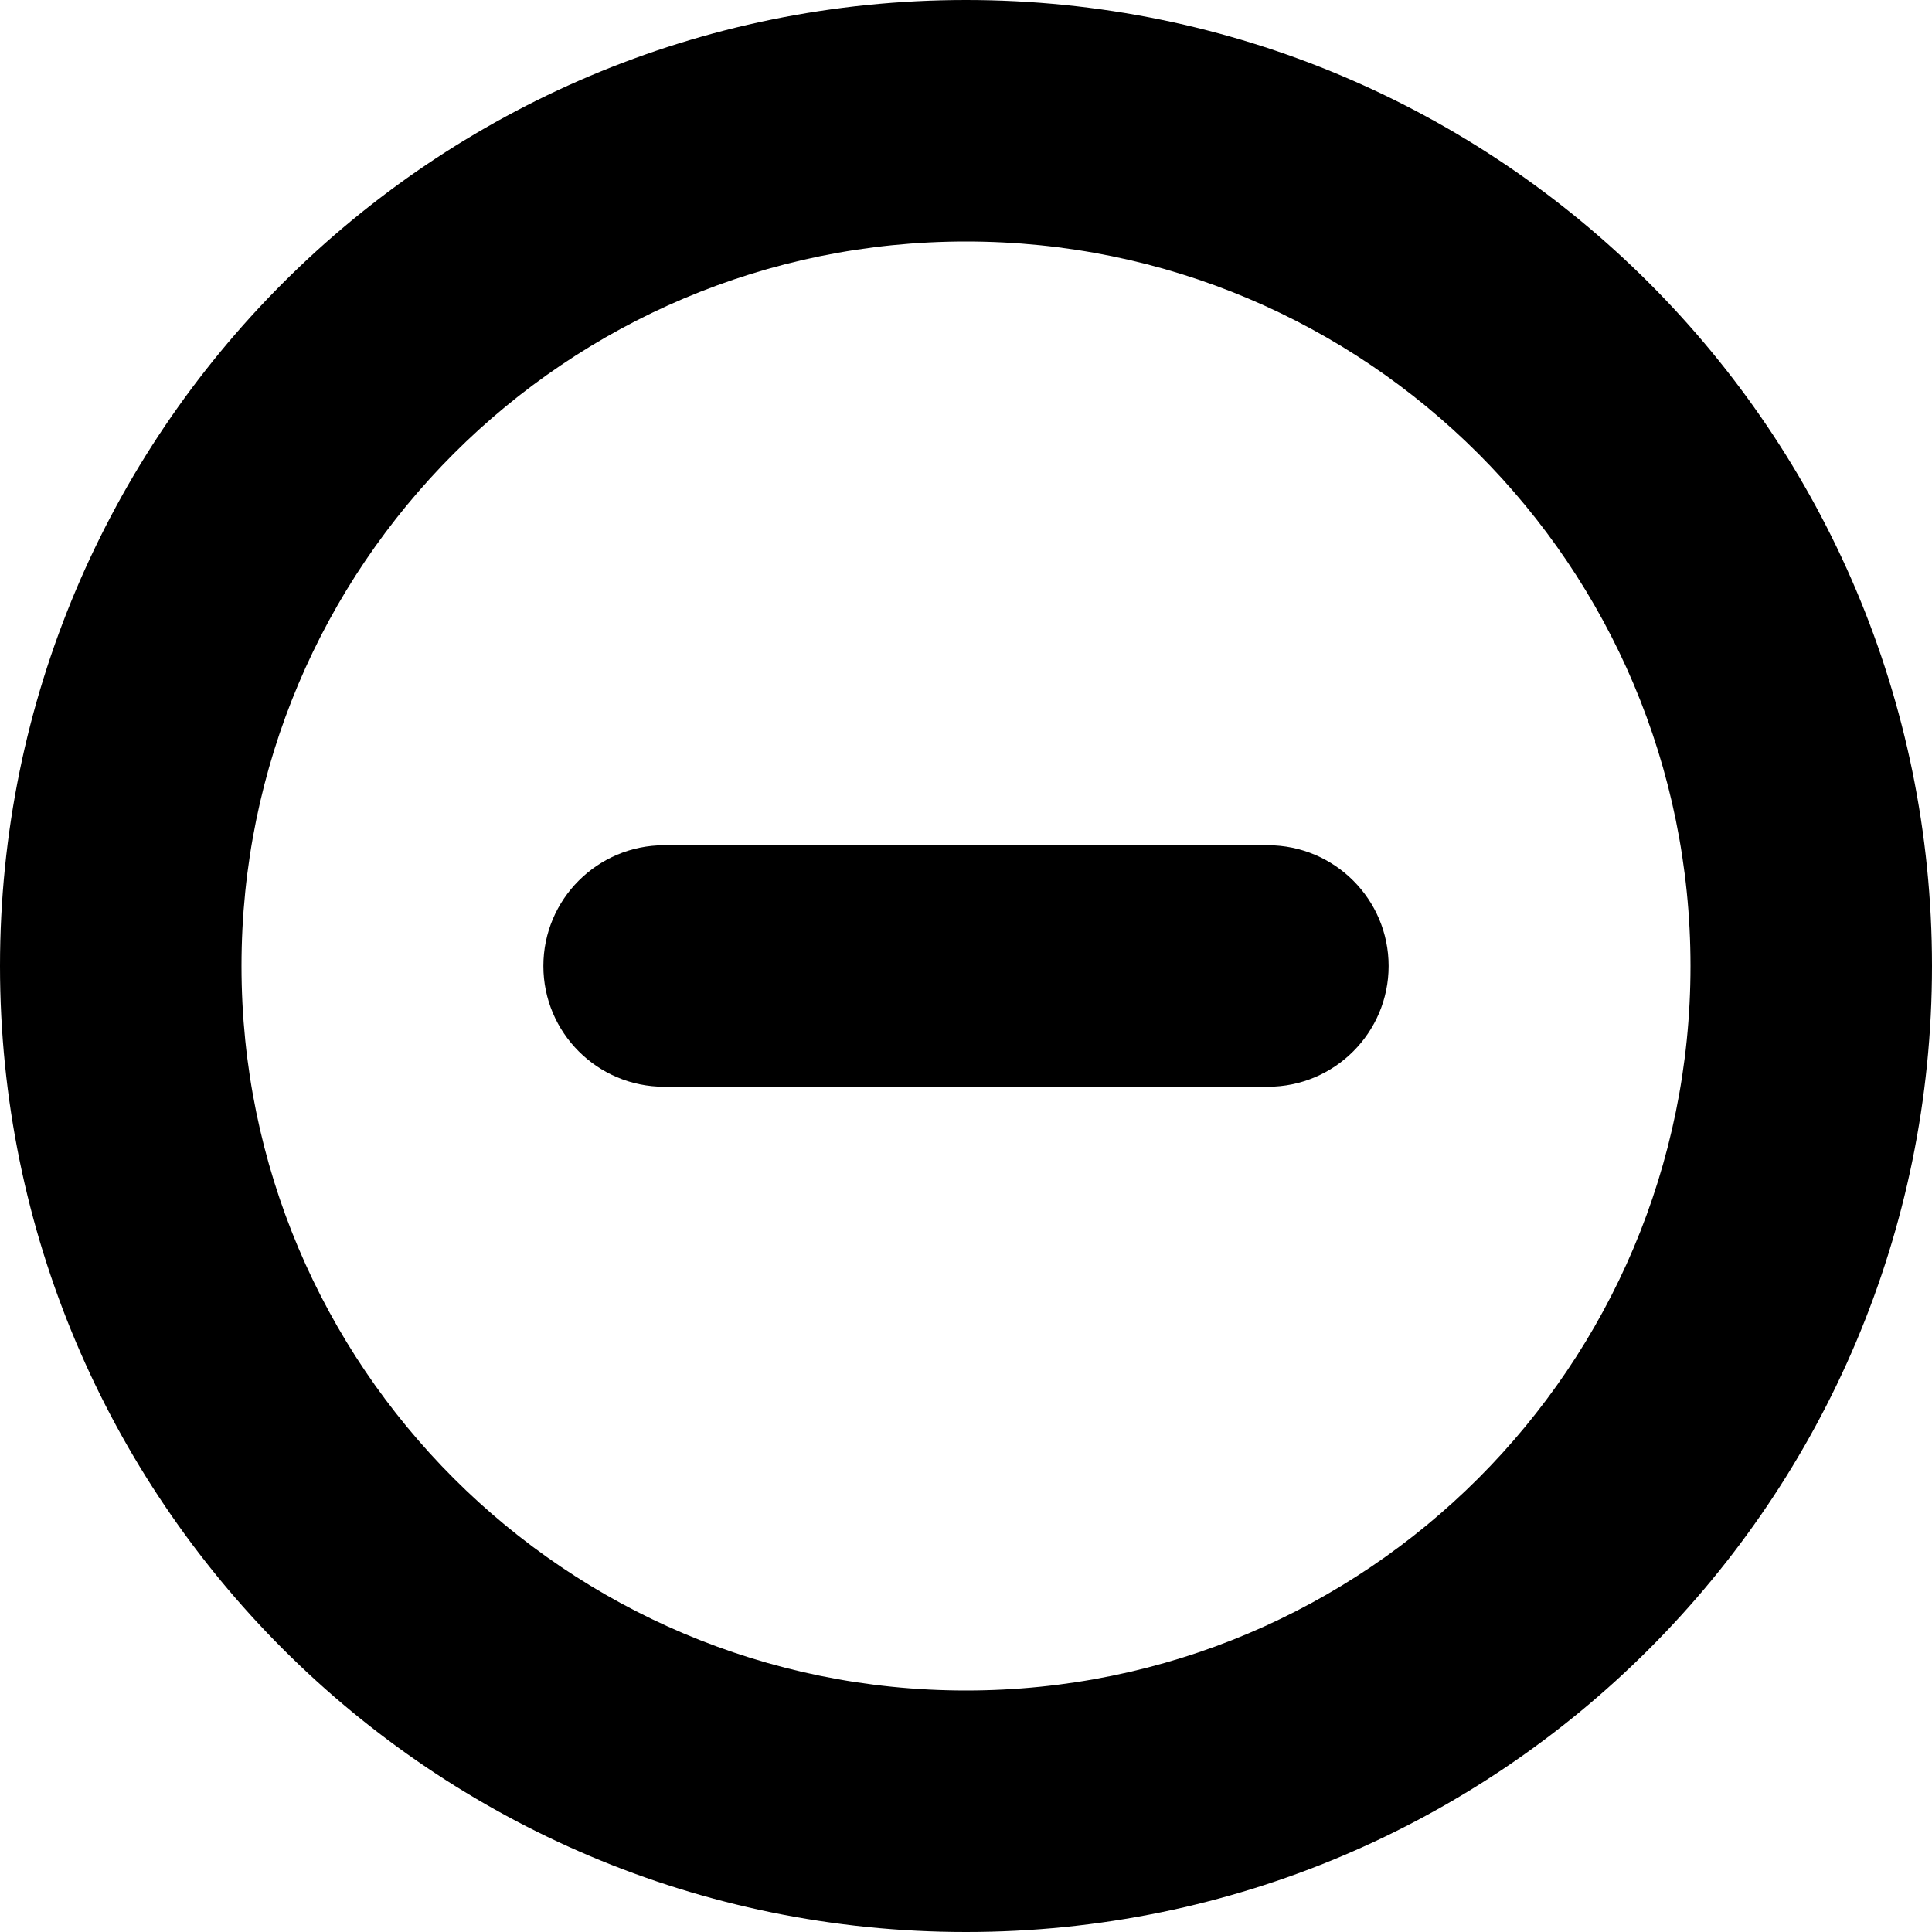
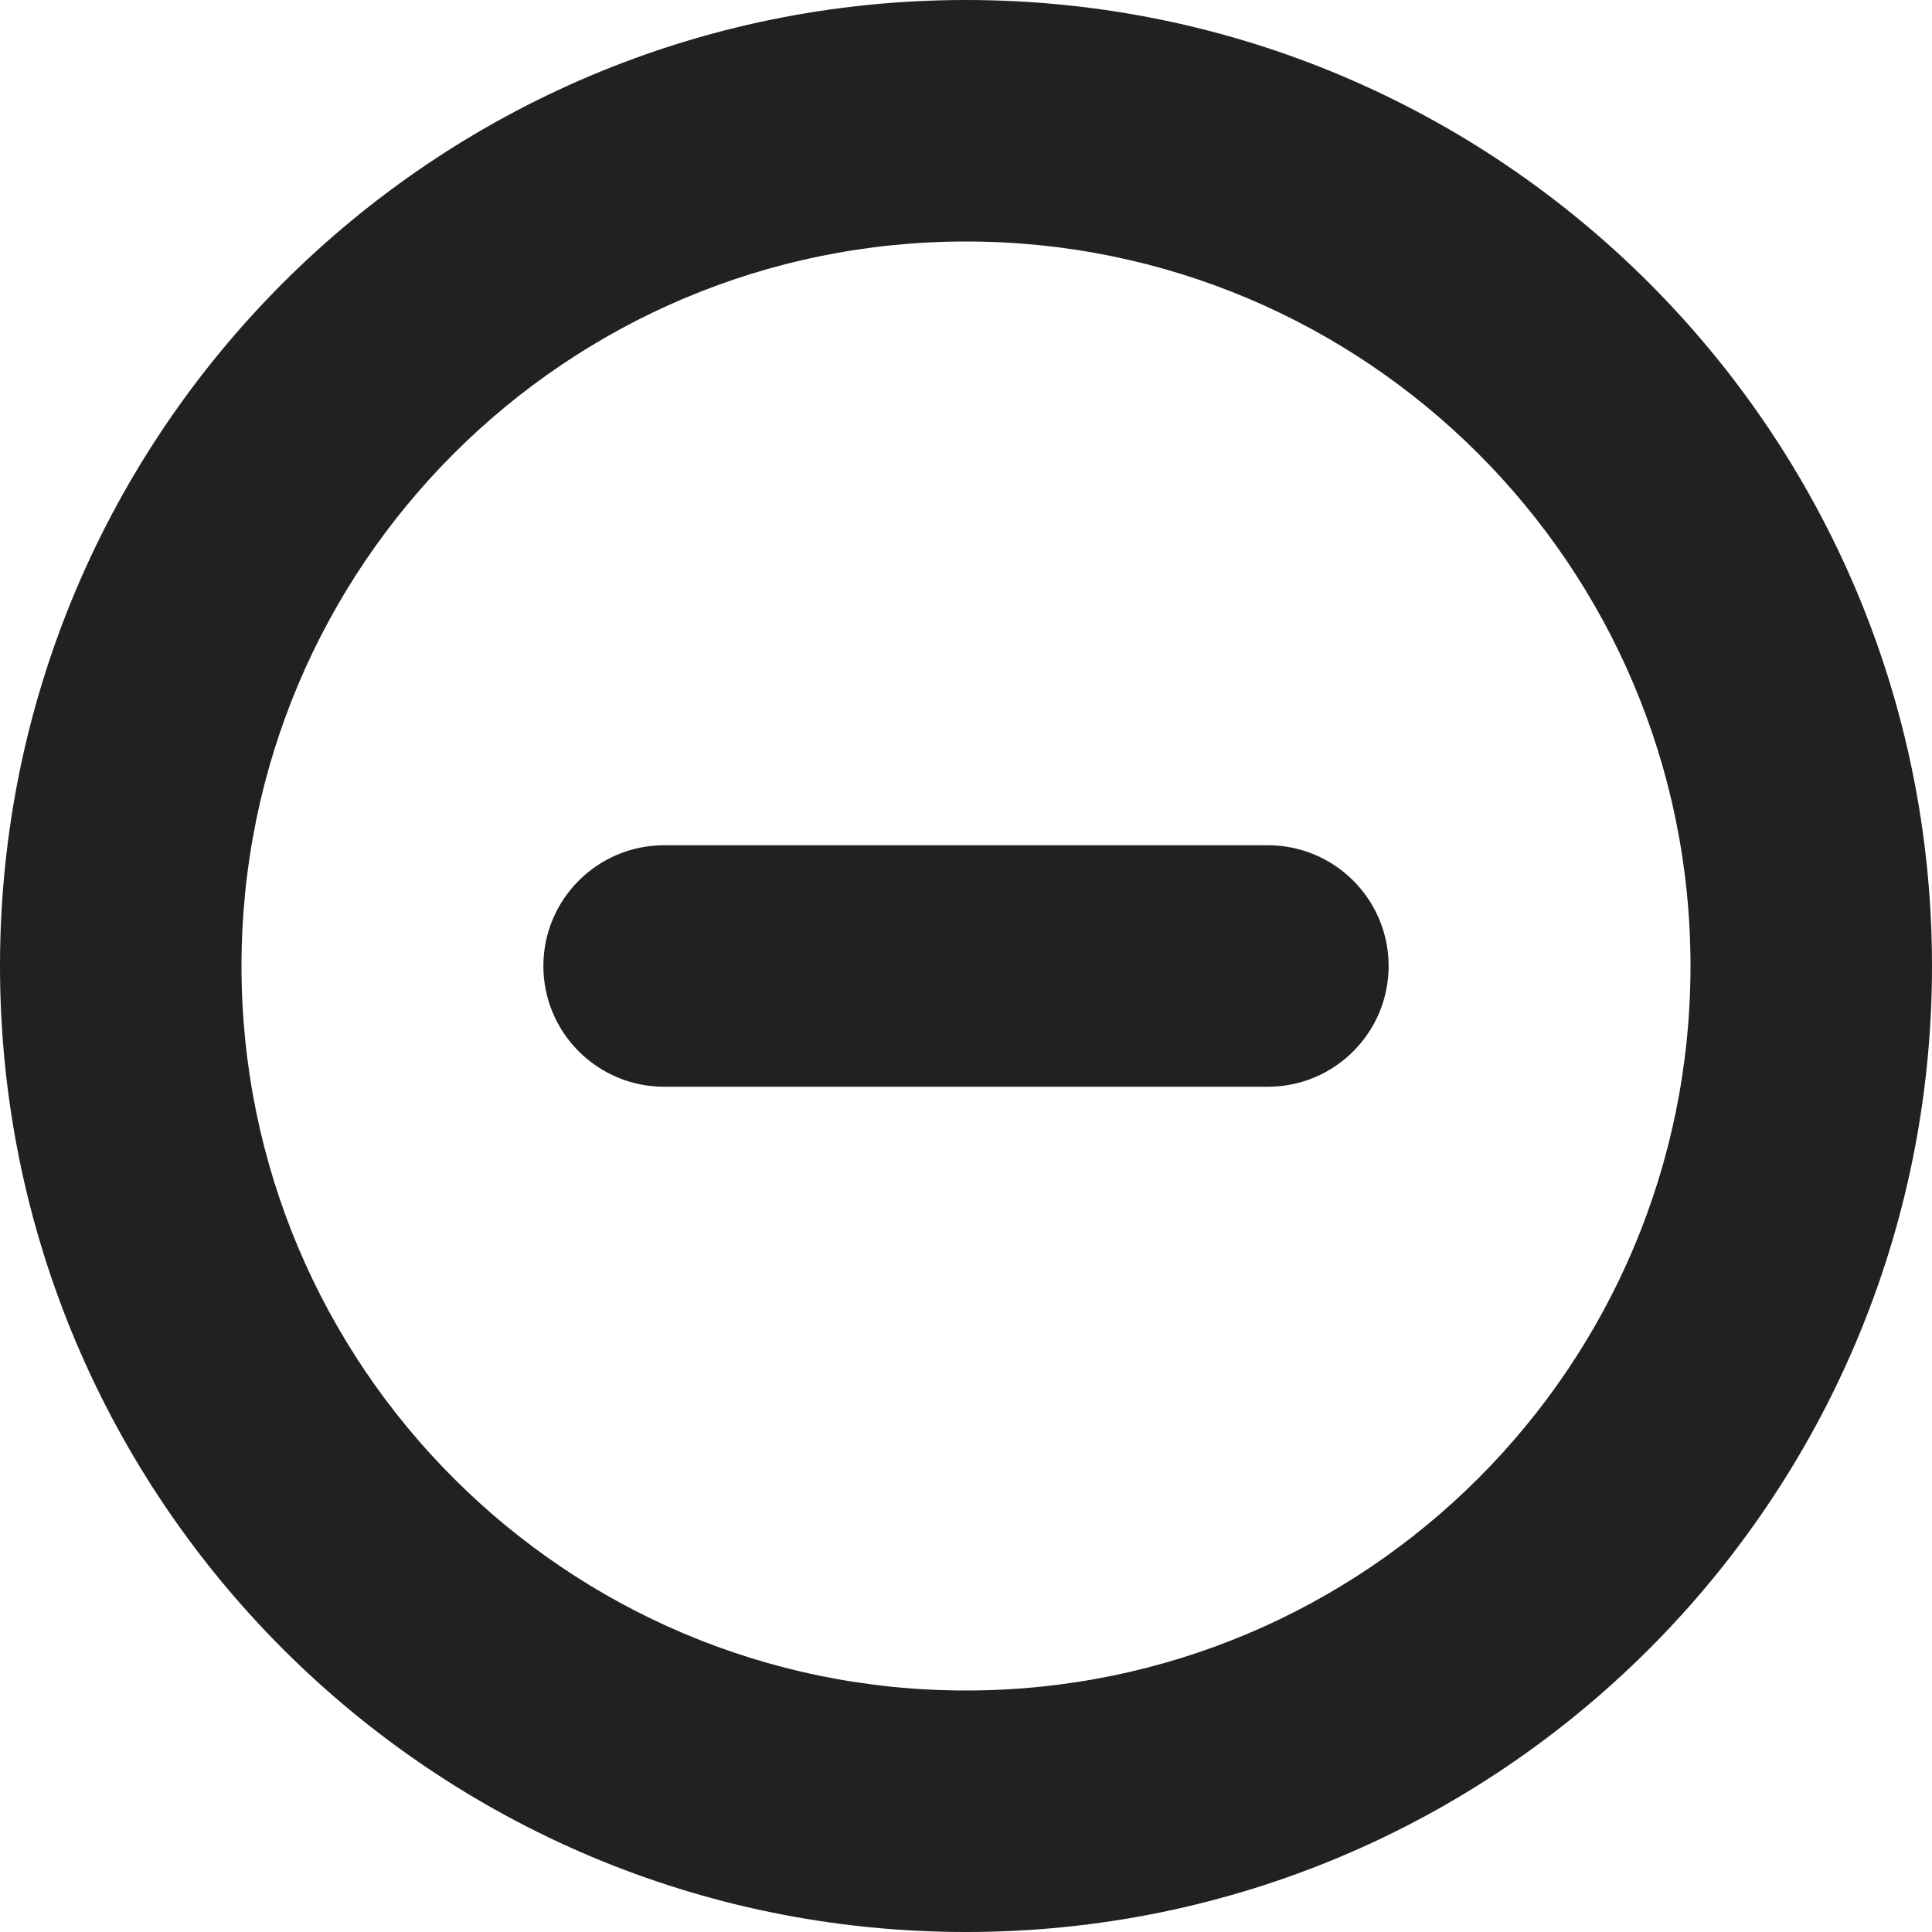
<svg xmlns="http://www.w3.org/2000/svg" width="16" height="16" viewBox="0 0 16 16" fill="none">
-   <path d="M4.5 8C4.5 7.448 4.948 7 5.5 7H10.5C11.052 7 11.5 7.448 11.5 8C11.5 8.552 11.052 9 10.5 9H5.5C4.948 9 4.5 8.552 4.5 8Z" fill="black" />
-   <path fill-rule="evenodd" clip-rule="evenodd" d="M8 0C3.582 0 0 3.582 0 8C0 12.418 3.582 16 8 16C12.418 16 16 12.418 16 8C16 3.582 12.418 0 8 0ZM2 8C2 4.686 4.686 2 8 2C11.314 2 14 4.686 14 8C14 11.314 11.314 14 8 14C4.686 14 2 11.314 2 8Z" fill="black" />
+   <path d="M4.5 8C4.5 7.448 4.948 7 5.5 7H10.5C11.052 7 11.5 7.448 11.5 8C11.5 8.552 11.052 9 10.5 9H5.5C4.948 9 4.5 8.552 4.5 8Z" fill="#212121" />
+   <path fill-rule="evenodd" clip-rule="evenodd" d="M8 0C3.582 0 0 3.582 0 8C0 12.418 3.582 16 8 16C12.418 16 16 12.418 16 8C16 3.582 12.418 0 8 0ZM2 8C2 4.686 4.686 2 8 2C11.314 2 14 4.686 14 8C14 11.314 11.314 14 8 14C4.686 14 2 11.314 2 8Z" fill="#212121" />
</svg>
